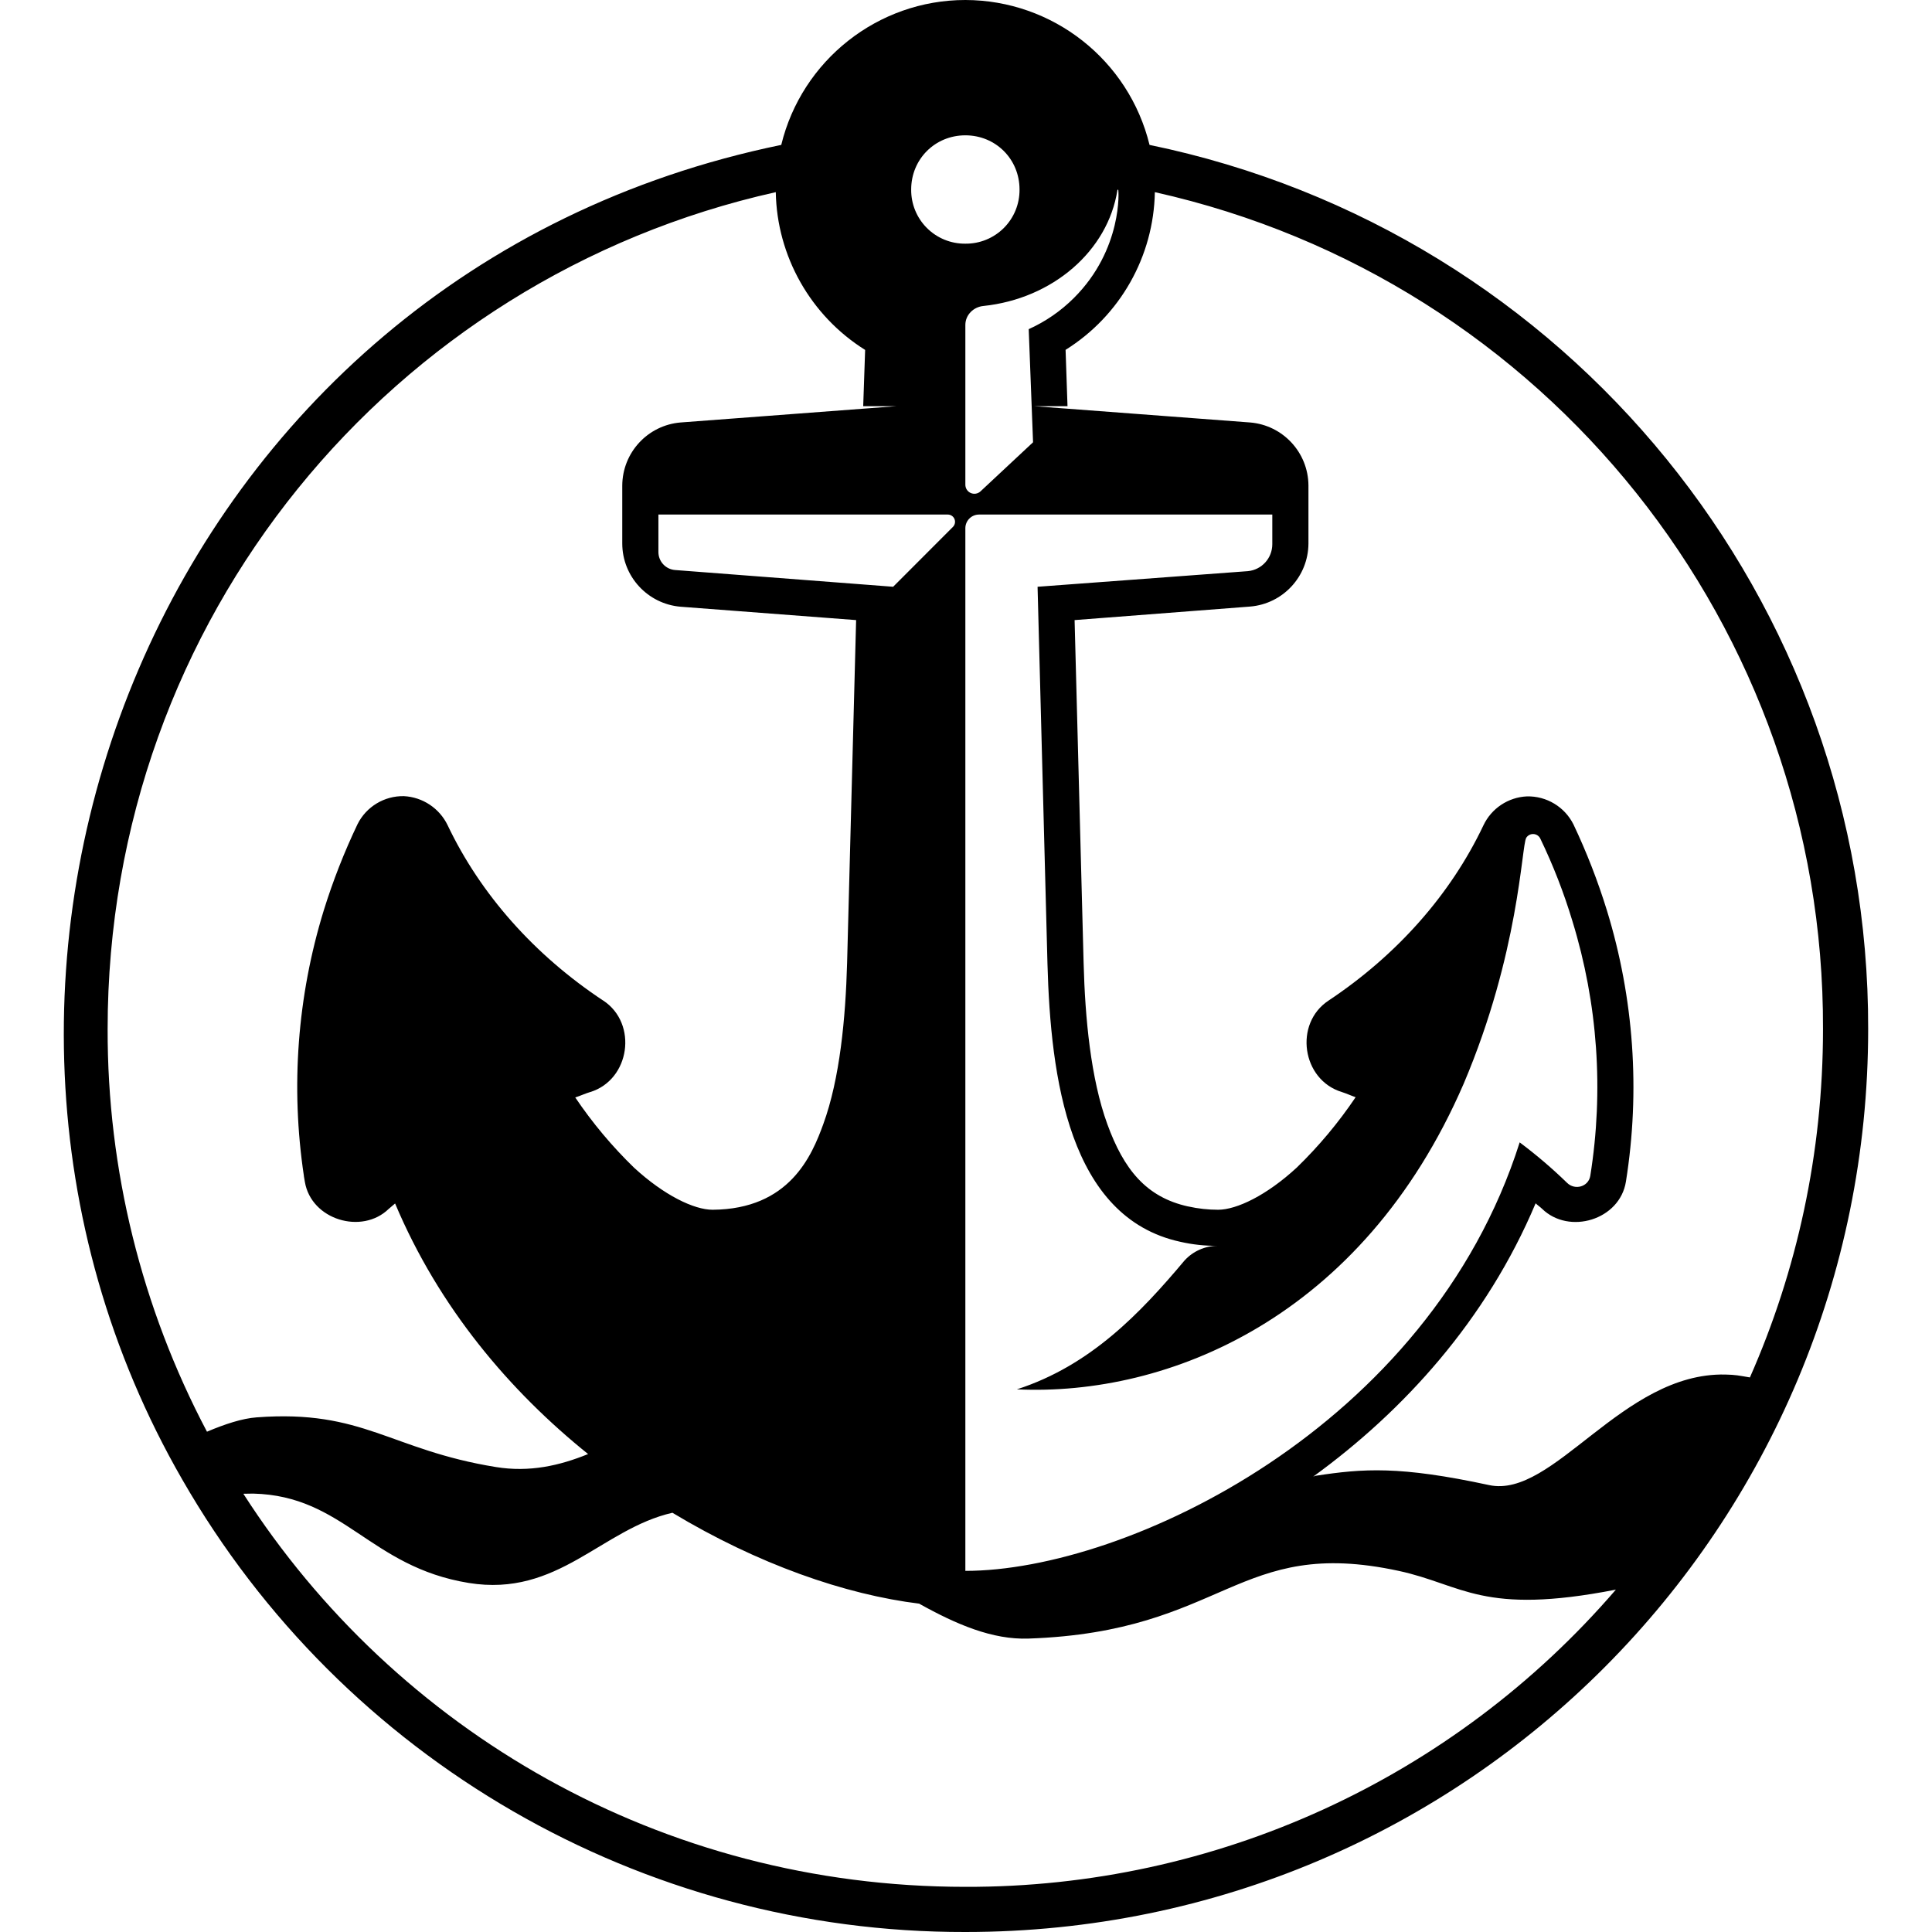
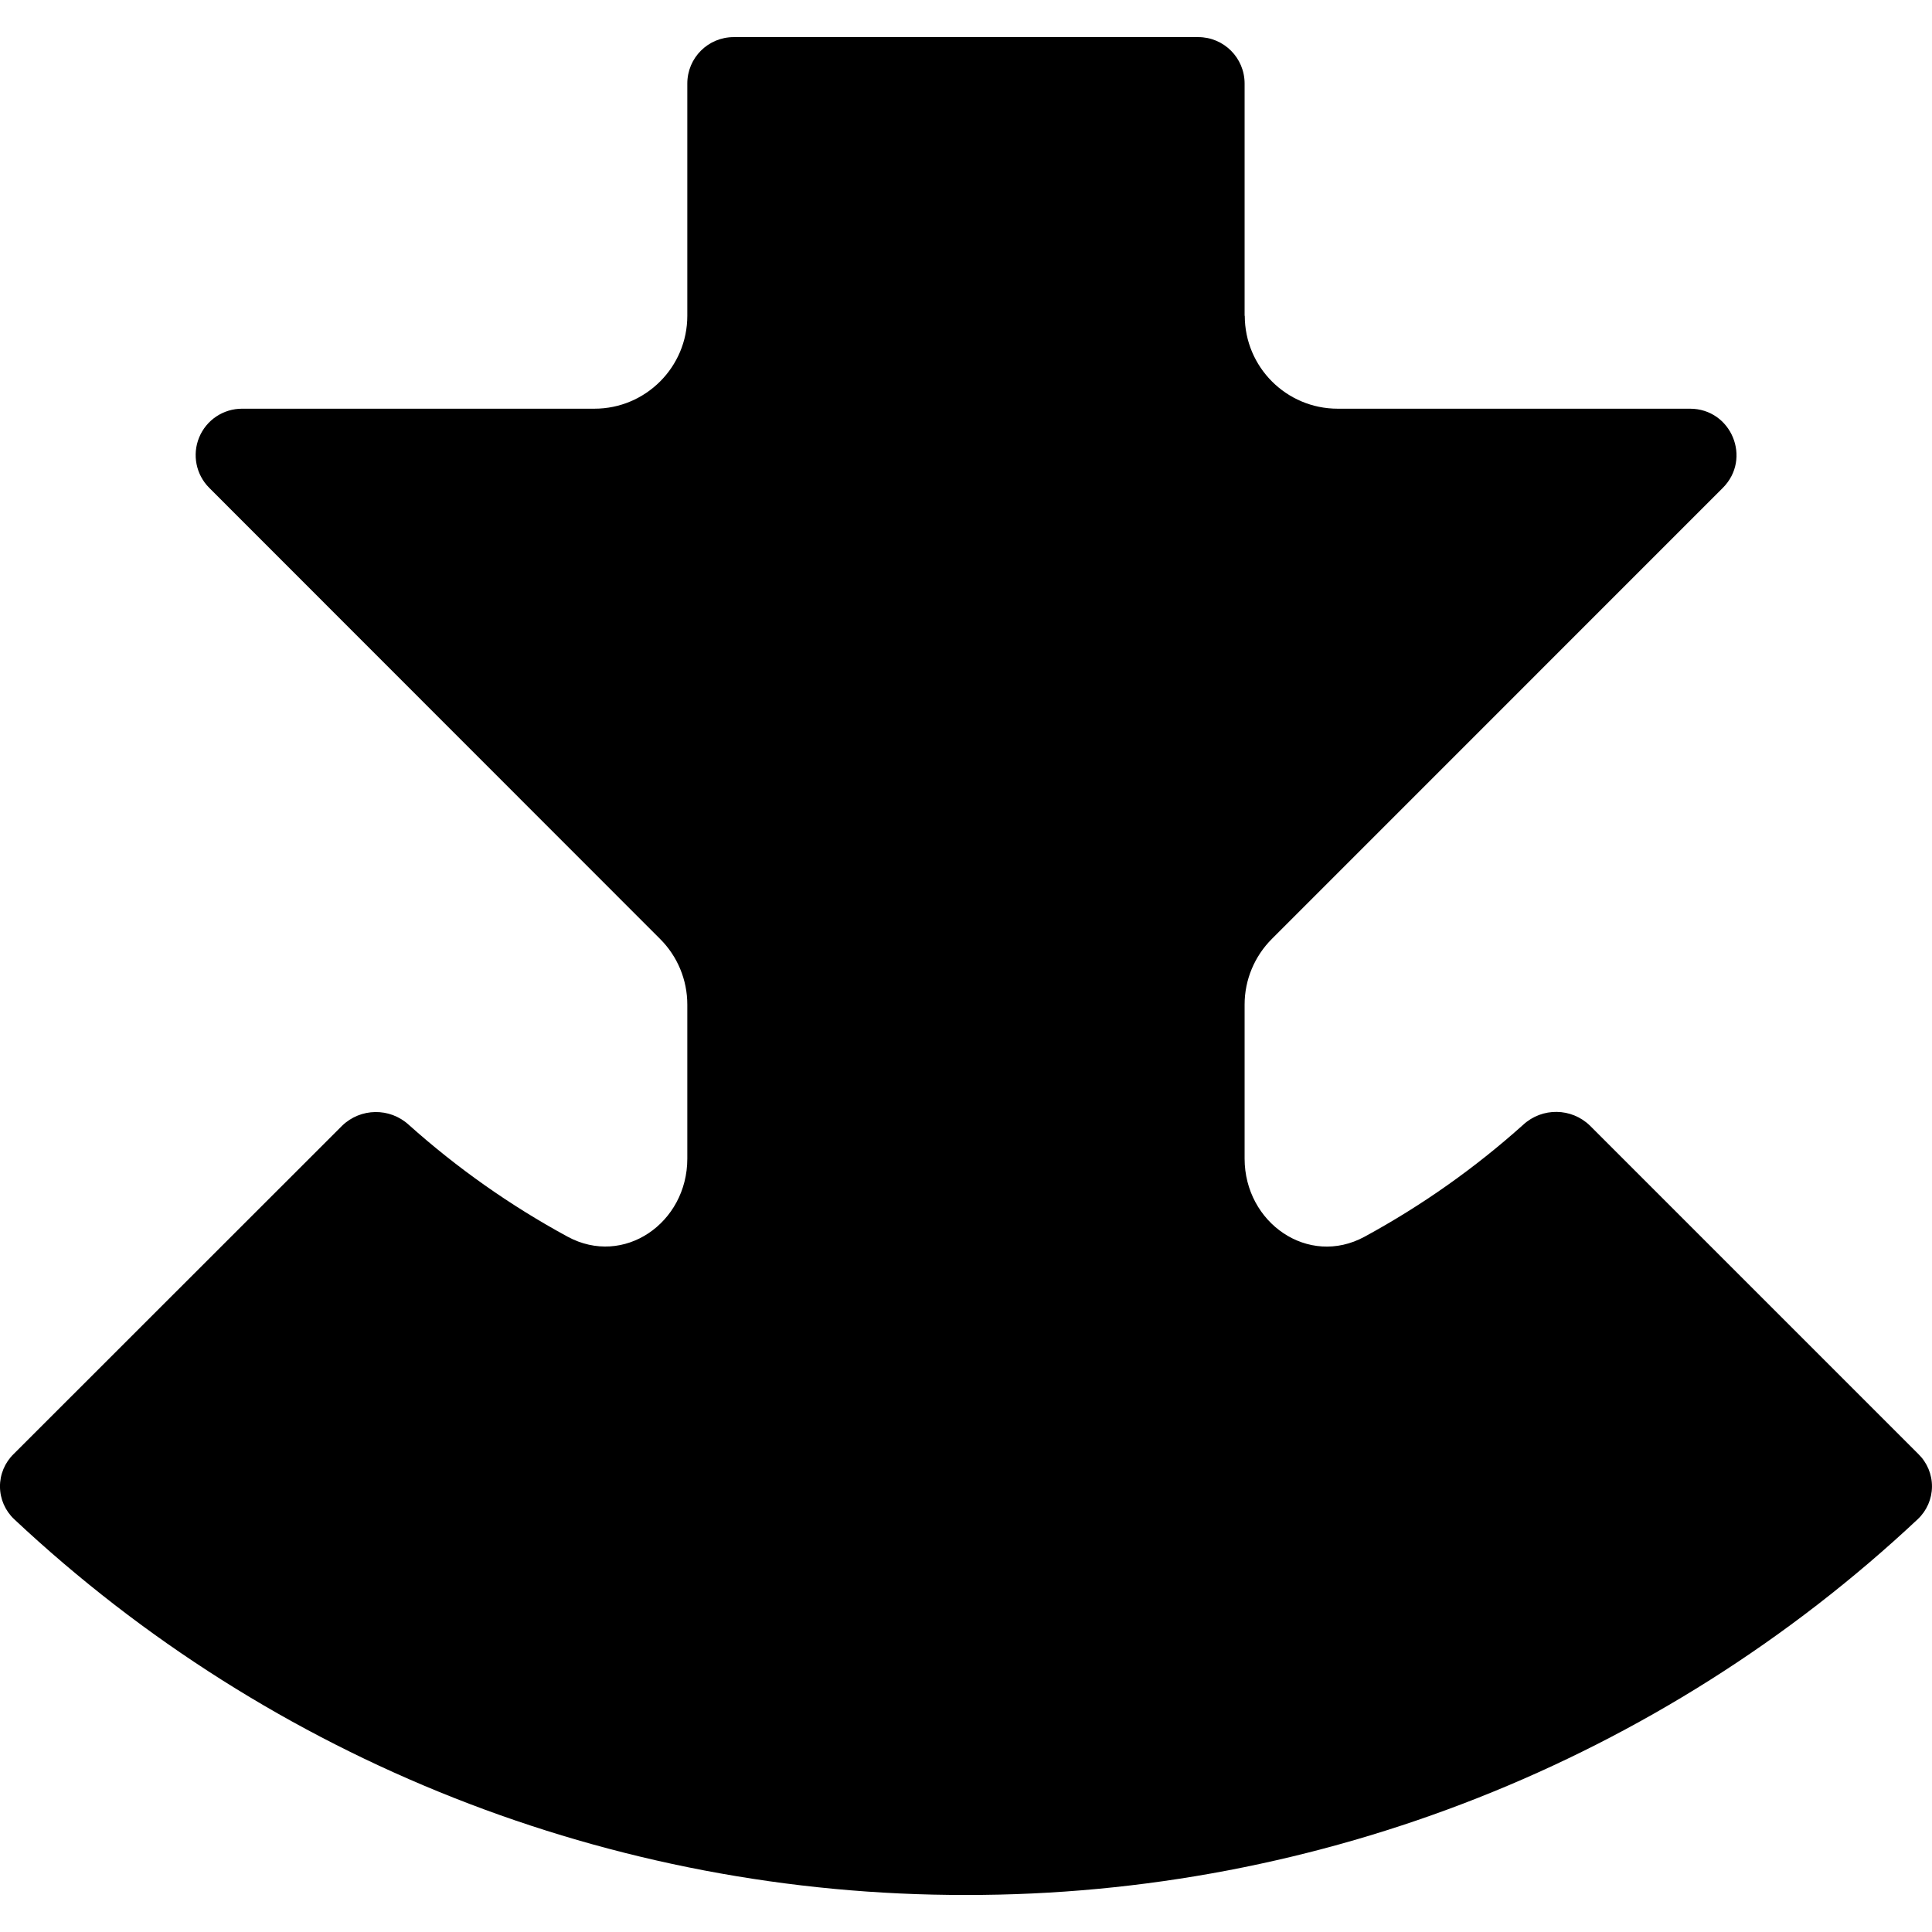
<svg xmlns="http://www.w3.org/2000/svg" role="img" viewBox="0 0 24 24">
-   <path d="M11.992 0C10.905 0 9.96.75 9.705 1.8 1.982 3.388-1.38 12.056 2.265 18.381A11.19 11.19 0 0 0 11.992 24c6.242 0 11.215-5.05 11.215-11.216A11.19 11.19 0 0 0 14.28 1.8 2.36 2.36 0 0 0 11.992 0m0 1.681c.377 0 .673.296.673.673a.666.666 0 0 1-.673.673.666.666 0 0 1-.673-.673c0-.377.296-.673.673-.673m1.898.673c.009 0 .057.744-.55 1.348a1.9 1.9 0 0 1-.561.387l.054 1.405-.653.61a.112.112 0 0 1-.188-.083V4.036c0-.123.1-.223.224-.235.86-.09 1.547-.684 1.665-1.44m-4.244.026c.014.792.43 1.534 1.11 1.96l-.024.699h.41l-2.678.202a.79.79 0 0 0-.725.785v.718c0 .41.316.752.725.786l2.18.166-.112 4.259c-.019.687-.09 1.437-.295 2-.144.398-.422 1.059-1.376 1.066-.23 0-.601-.178-.976-.523a5.5 5.5 0 0 1-.73-.872c.062-.02.122-.048.184-.067h.002c.495-.153.594-.85.163-1.136h-.001c-.854-.565-1.525-1.32-1.934-2.18a.64.64 0 0 0-.542-.36.63.63 0 0 0-.576.347 8 8 0 0 0-.42 1.072 7.45 7.45 0 0 0-.247 3.298v.004l.012.07c.079.472.708.66 1.041.337l.08-.068c.545 1.294 1.423 2.33 2.404 3.118l-.007-.005c-.354.144-.727.229-1.145.161-1.315-.213-1.644-.717-2.972-.617-.178.013-.39.082-.617.178a10.66 10.66 0 0 1-1.234-5c0-5.103 3.532-9.334 8.3-10.398m4.709 0a10.616 10.616 0 0 1 8.3 10.397c0 1.544-.325 3.006-.908 4.327-.14-.024-.176-.033-.306-.036-1.28-.027-2.133 1.547-2.935 1.373-1.109-.239-1.563-.206-2.156-.115l-.028.01c1.124-.816 2.152-1.944 2.763-3.395.025.024.054.043.079.067.336.329.968.14 1.043-.338a7.46 7.46 0 0 0-.236-3.366 8 8 0 0 0-.416-1.07.63.63 0 0 0-.578-.348.63.63 0 0 0-.541.361c-.408.86-1.076 1.612-1.924 2.176-.432.286-.331.983.164 1.135.06.019.115.045.173.065a5.5 5.5 0 0 1-.731.874c-.375.346-.746.523-.976.524a1.7 1.7 0 0 1-.372-.041h-.002c-.521-.115-.799-.46-1.004-1.024s-.276-1.314-.294-2.001l-.112-4.259 2.18-.168a.79.79 0 0 0 .725-.782V6.03a.79.79 0 0 0-.725-.782l-2.68-.202h.412l-.024-.7a2.36 2.36 0 0 0 1.109-1.959M8.179 6.392h3.596a.09.09 0 0 1 .063.153l-.743.744-2.709-.208a.224.224 0 0 1-.207-.224Zm3.981 0h3.645v.368c0 .173-.13.318-.303.335l-2.613.194.123 4.684c.039 1.415.266 3.152 1.65 3.453a2 2 0 0 0 .462.05.56.56 0 0 0-.409.182c-.546.65-1.166 1.305-2.083 1.601 1.871.088 4.288-.882 5.55-3.796.691-1.627.718-2.952.777-3.054v-.001a.1.1 0 0 1 .176.011 7 7 0 0 1 .398 1.023 7 7 0 0 1 .222 3.165c-.022.135-.19.183-.288.087a6 6 0 0 0-.589-.503c-1.126 3.547-4.892 5.323-6.886 5.323V6.56a.17.17 0 0 1 .168-.168M3.145 18.554c1.129.027 1.446.91 2.678 1.11 1.11.18 1.649-.67 2.53-.872 1.06.638 2.145 1.017 3.072 1.13l-.004.001c.46.256.907.448 1.356.432 2.45-.085 2.585-1.275 4.598-.841.798.172 1.036.558 2.698.233a10.62 10.62 0 0 1-8.081 3.692c-3.78 0-7.079-1.94-8.969-4.883" />
+   <path d="M15.463 3.923c0 .637.517 1.154 1.154 1.154h4.376c.515 0 .772.62.408.984l-5.6 5.601c-.217.216-.34.51-.34.816v1.915c0 .797.79 1.35 1.49.97.71-.386 1.371-.853 1.972-1.392a.603.603 0 0 1 .828.012l4.08 4.08a.56.56 0 0 1-.007.808A17.25 17.25 0 0 1 12 23.54 17.25 17.25 0 0 1 .176 18.872a.56.56 0 0 1-.006-.81l4.08-4.078a.604.604 0 0 1 .827-.012 10.4 10.4 0 0 0 1.973 1.39c.7.38 1.488-.171 1.488-.968v-1.915c0-.307-.122-.6-.339-.816L2.6 6.061a.576.576 0 0 1 .408-.984h4.376c.637 0 1.154-.517 1.154-1.154V1.038c0-.32.258-.577.577-.577h5.77c.318 0 .576.258.576.577v2.885z" />
</svg>
